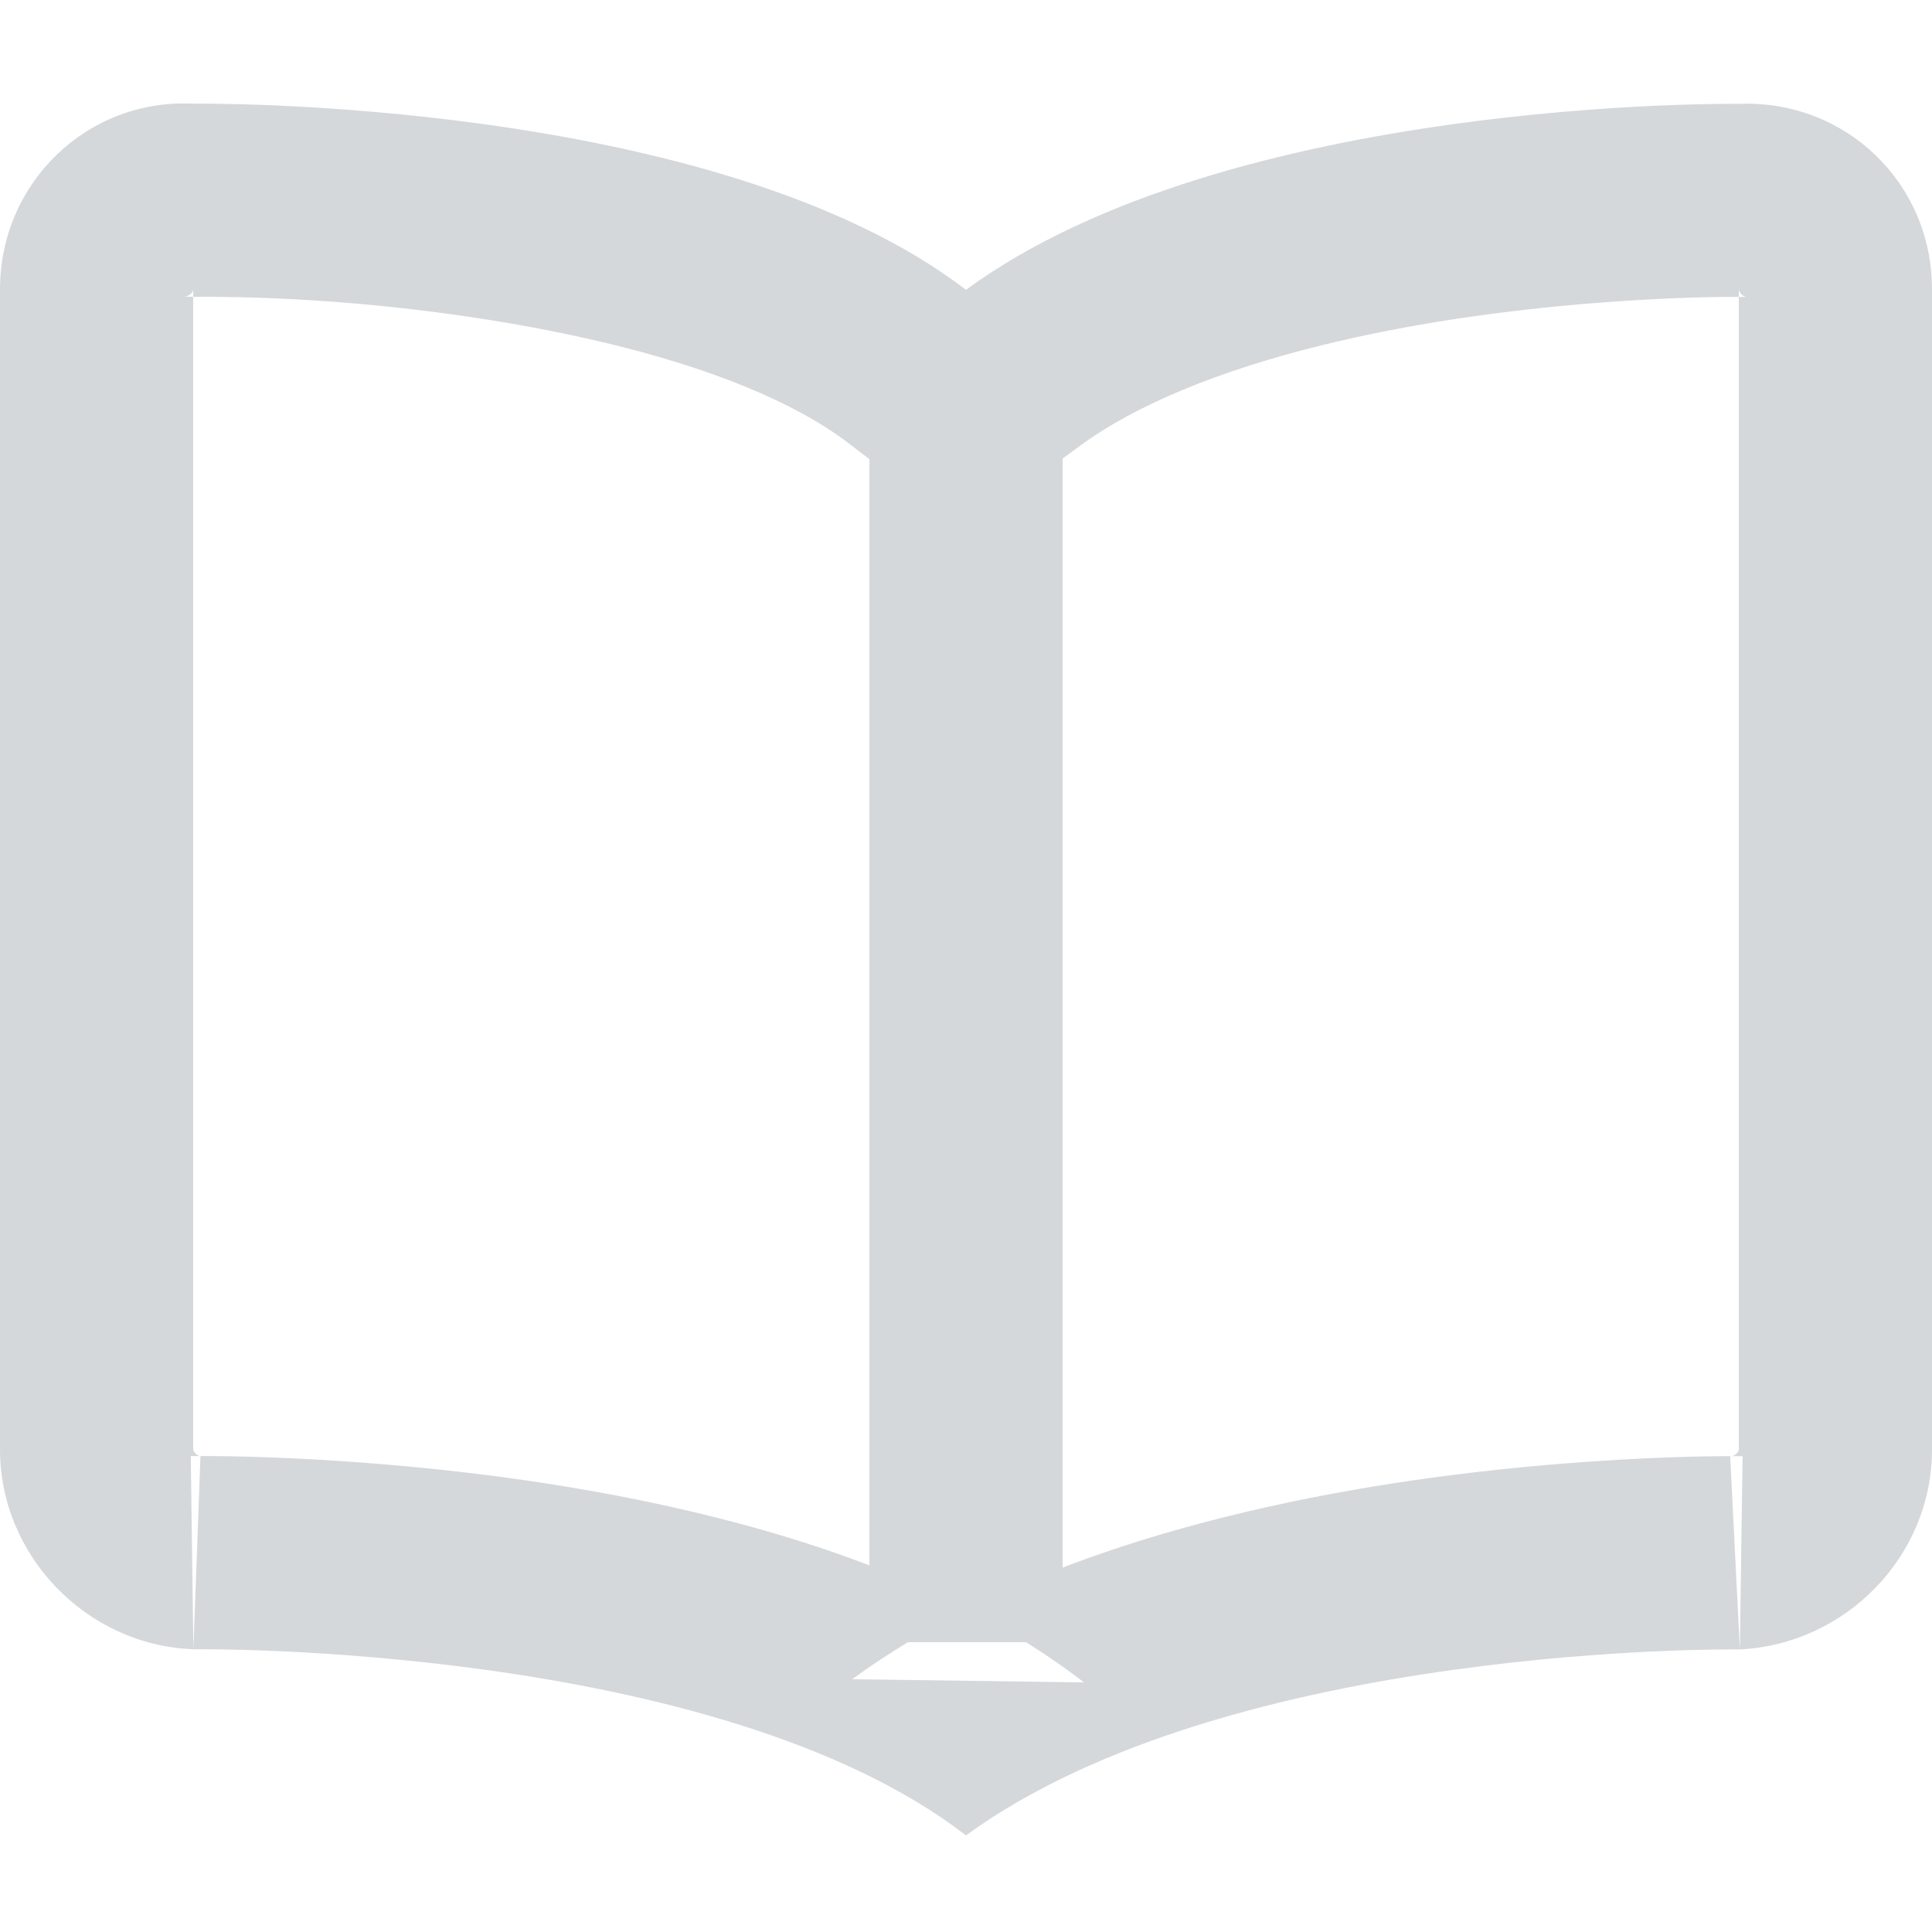
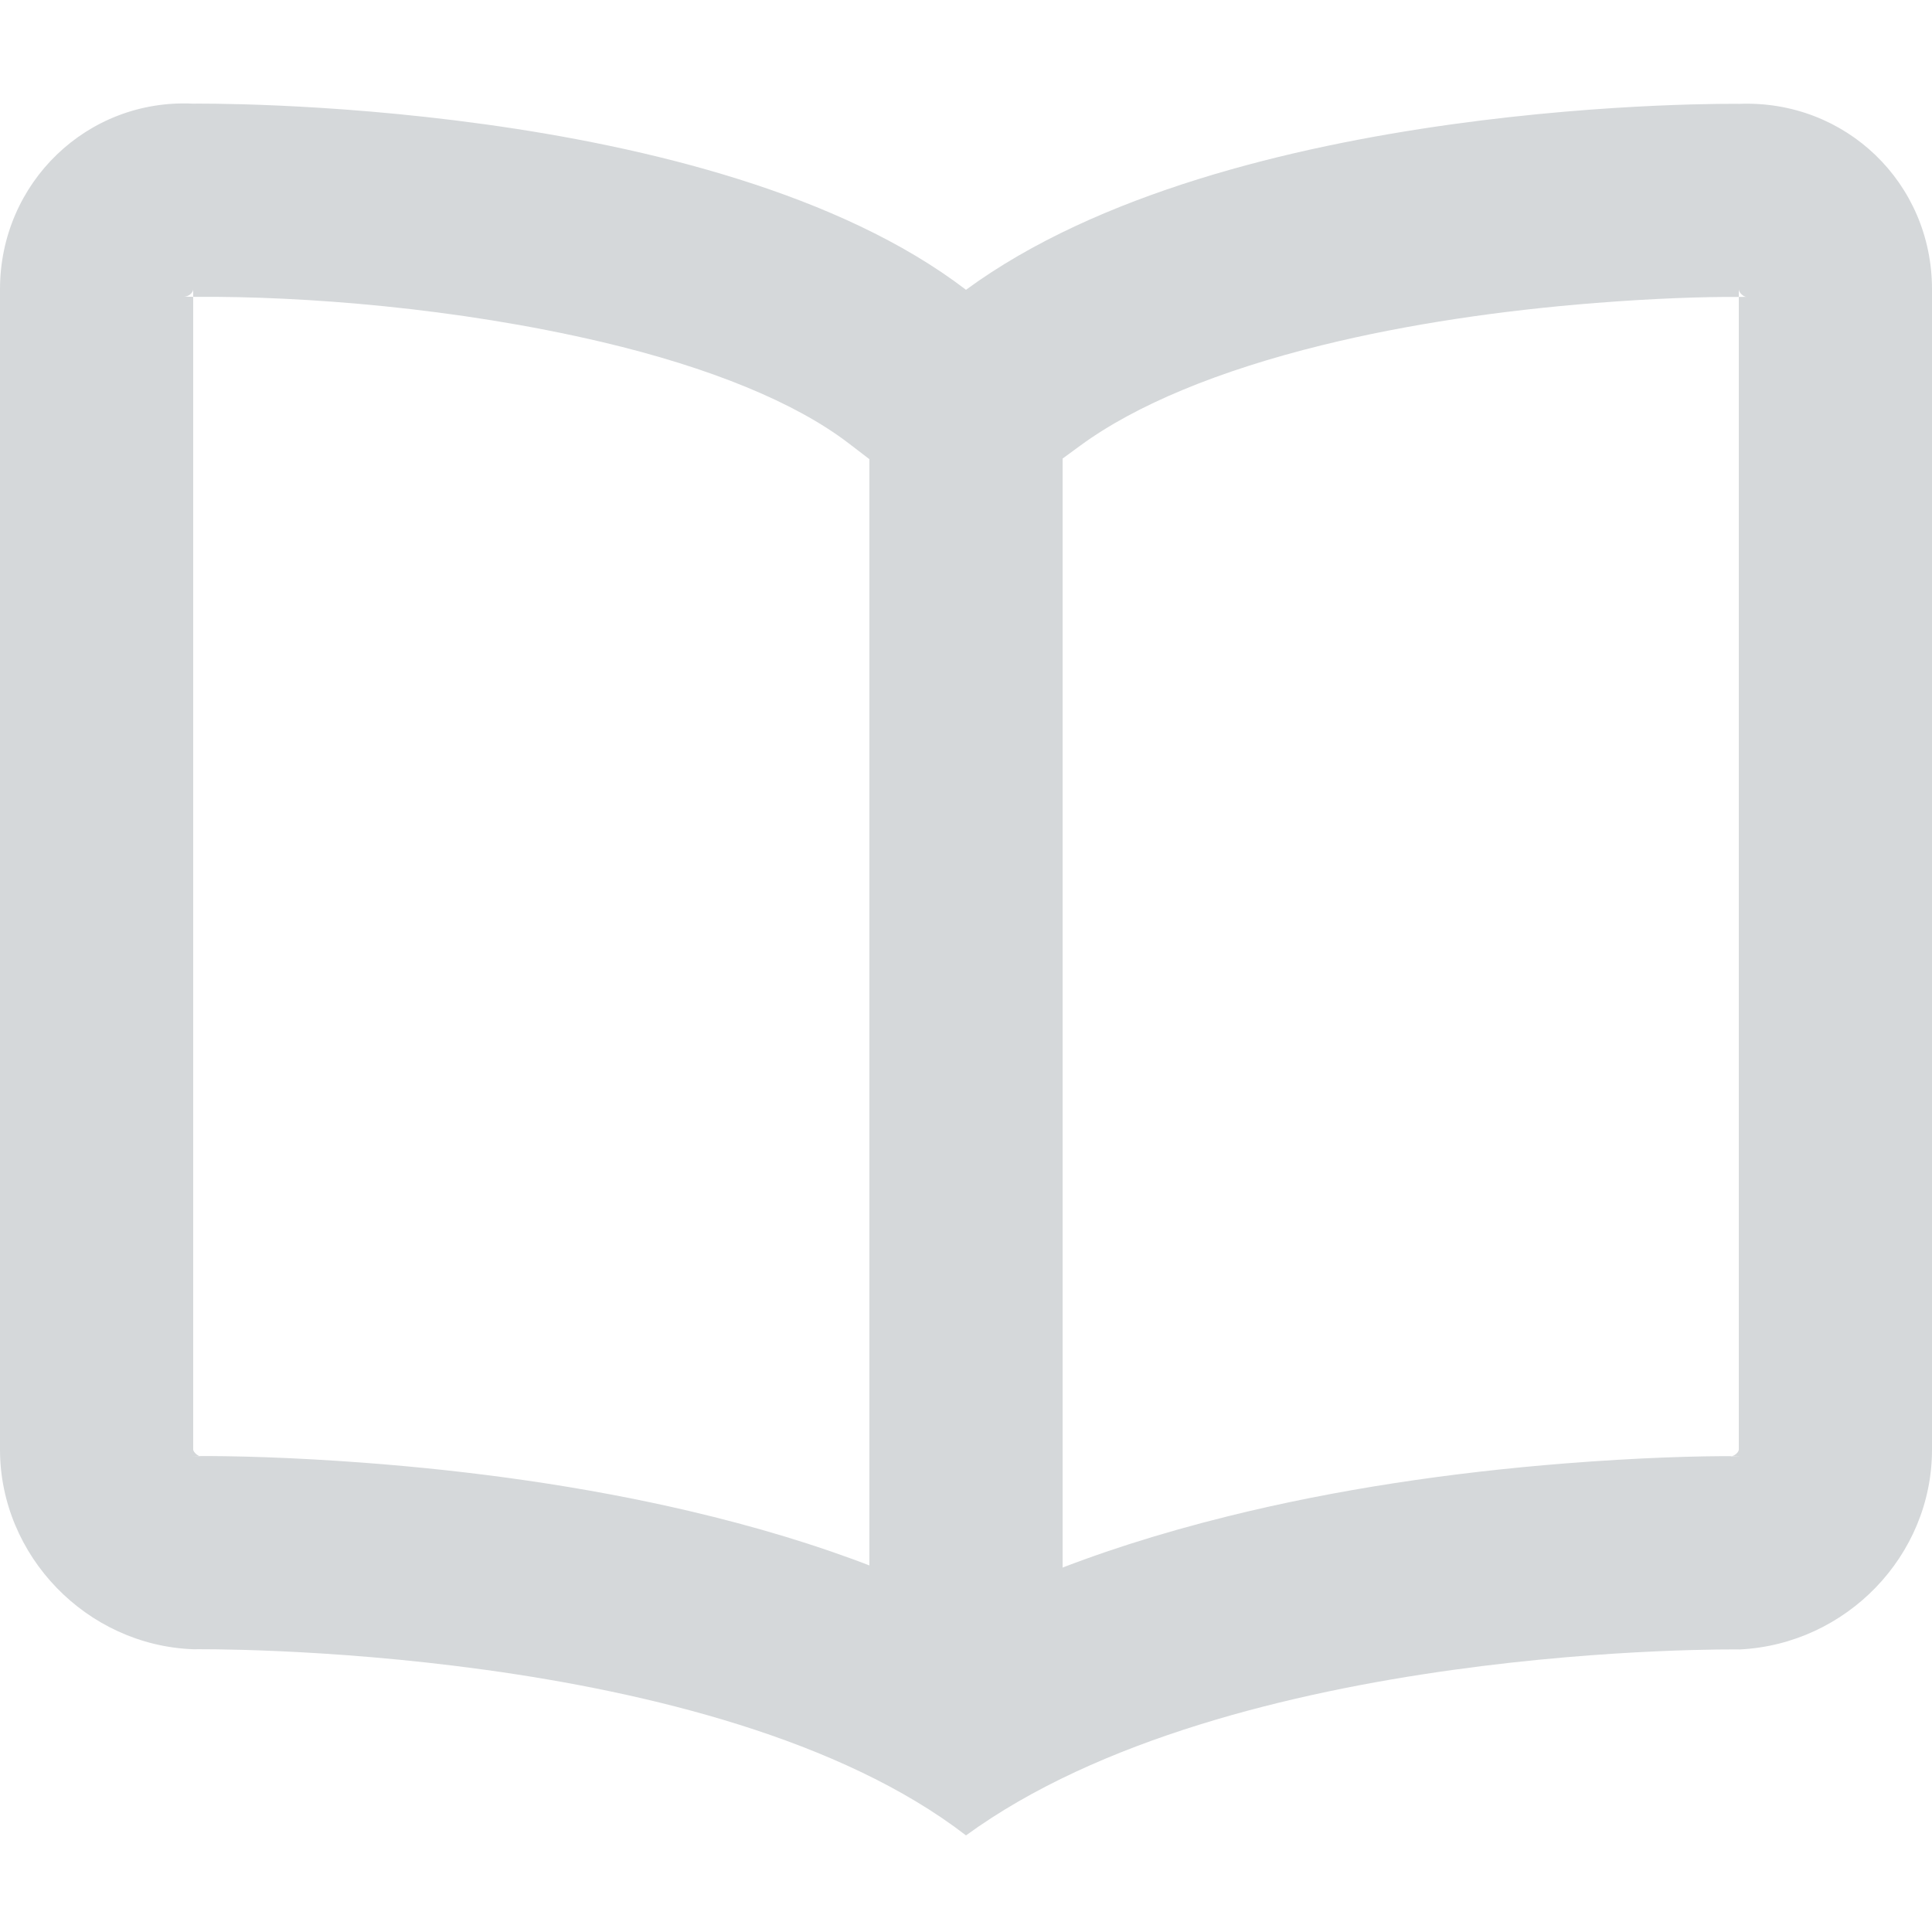
<svg xmlns="http://www.w3.org/2000/svg" width="20px" height="20px" viewBox="0 0 20 20" version="1.1">
  <defs />
  <g id="Assets" stroke="none" stroke-width="1" fill="none" fill-rule="evenodd">
    <g id="iconText20" fill="#D5D8DA">
      <g id="icon-read">
-         <path d="M2,2.994 L2,2.994 L2,15.006 C2,15.028 2.044,15.073 2.075,15.075 L2.002,17.073 L1.975,15.073 C1.985,15.073 1.985,15.073 2.007,15.073 C2.426,15.07 3.028,15.087 3.752,15.141 C4.901,15.227 6.047,15.387 7.136,15.642 C8.764,16.023 10.147,16.588 11.221,17.416 L8.822,17.383 C9.877,16.615 11.192,16.073 12.713,15.696 C13.837,15.417 15.02,15.243 16.206,15.149 C16.954,15.09 17.574,15.071 18.006,15.074 C18.029,15.075 18.029,15.075 18.039,15.075 L18.011,17.075 L17.911,15.077 C17.958,15.075 18,15.031 18,15.006 L18,2.994 C18,3.028 18.048,3.074 18.081,3.073 L17.978,3.074 C17.982,3.074 17.982,3.074 17.973,3.074 C17.65,3.072 17.144,3.087 16.523,3.136 C15.543,3.213 14.573,3.355 13.687,3.573 C12.619,3.836 11.758,4.191 11.183,4.613 L9.974,5.499 L8.784,4.588 C8.231,4.165 7.348,3.804 6.234,3.541 C4.721,3.185 3.137,3.065 2.031,3.073 C2.022,3.073 2.022,3.073 2.025,3.073 L1.901,3.071 C1.953,3.073 2,3.029 2,2.994 L2,2.994 Z M0,2.994 C0,1.893 0.902,1.02 1.998,1.073 C1.998,1.073 7.387,1 10,3 C12.727,1 18.006,1.075 18.006,1.075 C19.107,1.033 20,1.895 20,2.994 L20,15.006 C20,16.107 19.112,17.02 18.011,17.075 C18.011,17.075 12.746,17 10,19 C7.406,17 2.002,17.073 2.002,17.073 C0.896,17.033 0,16.105 0,15.006 L0,2.994 L0,2.994 Z" id="Rectangle-107" />
+         <path d="M2,15.006 C2,15.028 2.044,15.073 2.075,15.075 L1.975,15.073 C2.426,15.07 3.028,15.087 3.752,15.141 C4.901,15.227 6.047,15.387 7.136,15.642 C7.817,15.802 8.455,15.993 9.046,16.223 L10.734,16.333 C11.346,16.081 12.007,15.871 12.713,15.696 C13.837,15.417 15.02,15.243 16.206,15.149 C16.954,15.09 17.574,15.071 18.006,15.074 C18.029,15.075 17.911,15.077 17.911,15.077 C17.958,15.075 18,15.031 18,15.006 L18,2.994 C18,3.028 18.048,3.074 18.081,3.073 L17.978,3.074 C17.65,3.072 17.144,3.087 16.523,3.136 C15.543,3.213 14.573,3.355 13.687,3.573 C12.619,3.836 11.758,4.191 11.183,4.613 L9.974,5.499 L8.784,4.588 C8.231,4.165 7.348,3.804 6.234,3.541 C4.721,3.185 3.137,3.065 2.031,3.073 C2.022,3.073 1.901,3.071 1.901,3.071 C1.953,3.073 2,3.029 2,2.994 L2,15.006 Z M0,2.994 C0,1.893 0.902,1.02 1.998,1.073 C1.998,1.073 7.387,1 10,3 C12.727,1 18.006,1.075 18.006,1.075 C19.107,1.033 20,1.895 20,2.994 L20,15.006 C20,16.107 19.112,17.02 18.011,17.075 C18.011,17.075 12.746,17 10,19 C7.406,17 2.002,17.073 2.002,17.073 C0.896,17.033 0,16.105 0,15.006 L0,2.994 L0,2.994 Z" id="Rectangle-107" />
        <rect id="Rectangle-111" x="9" y="4" width="2" height="13" />
      </g>
    </g>
  </g>
</svg>
